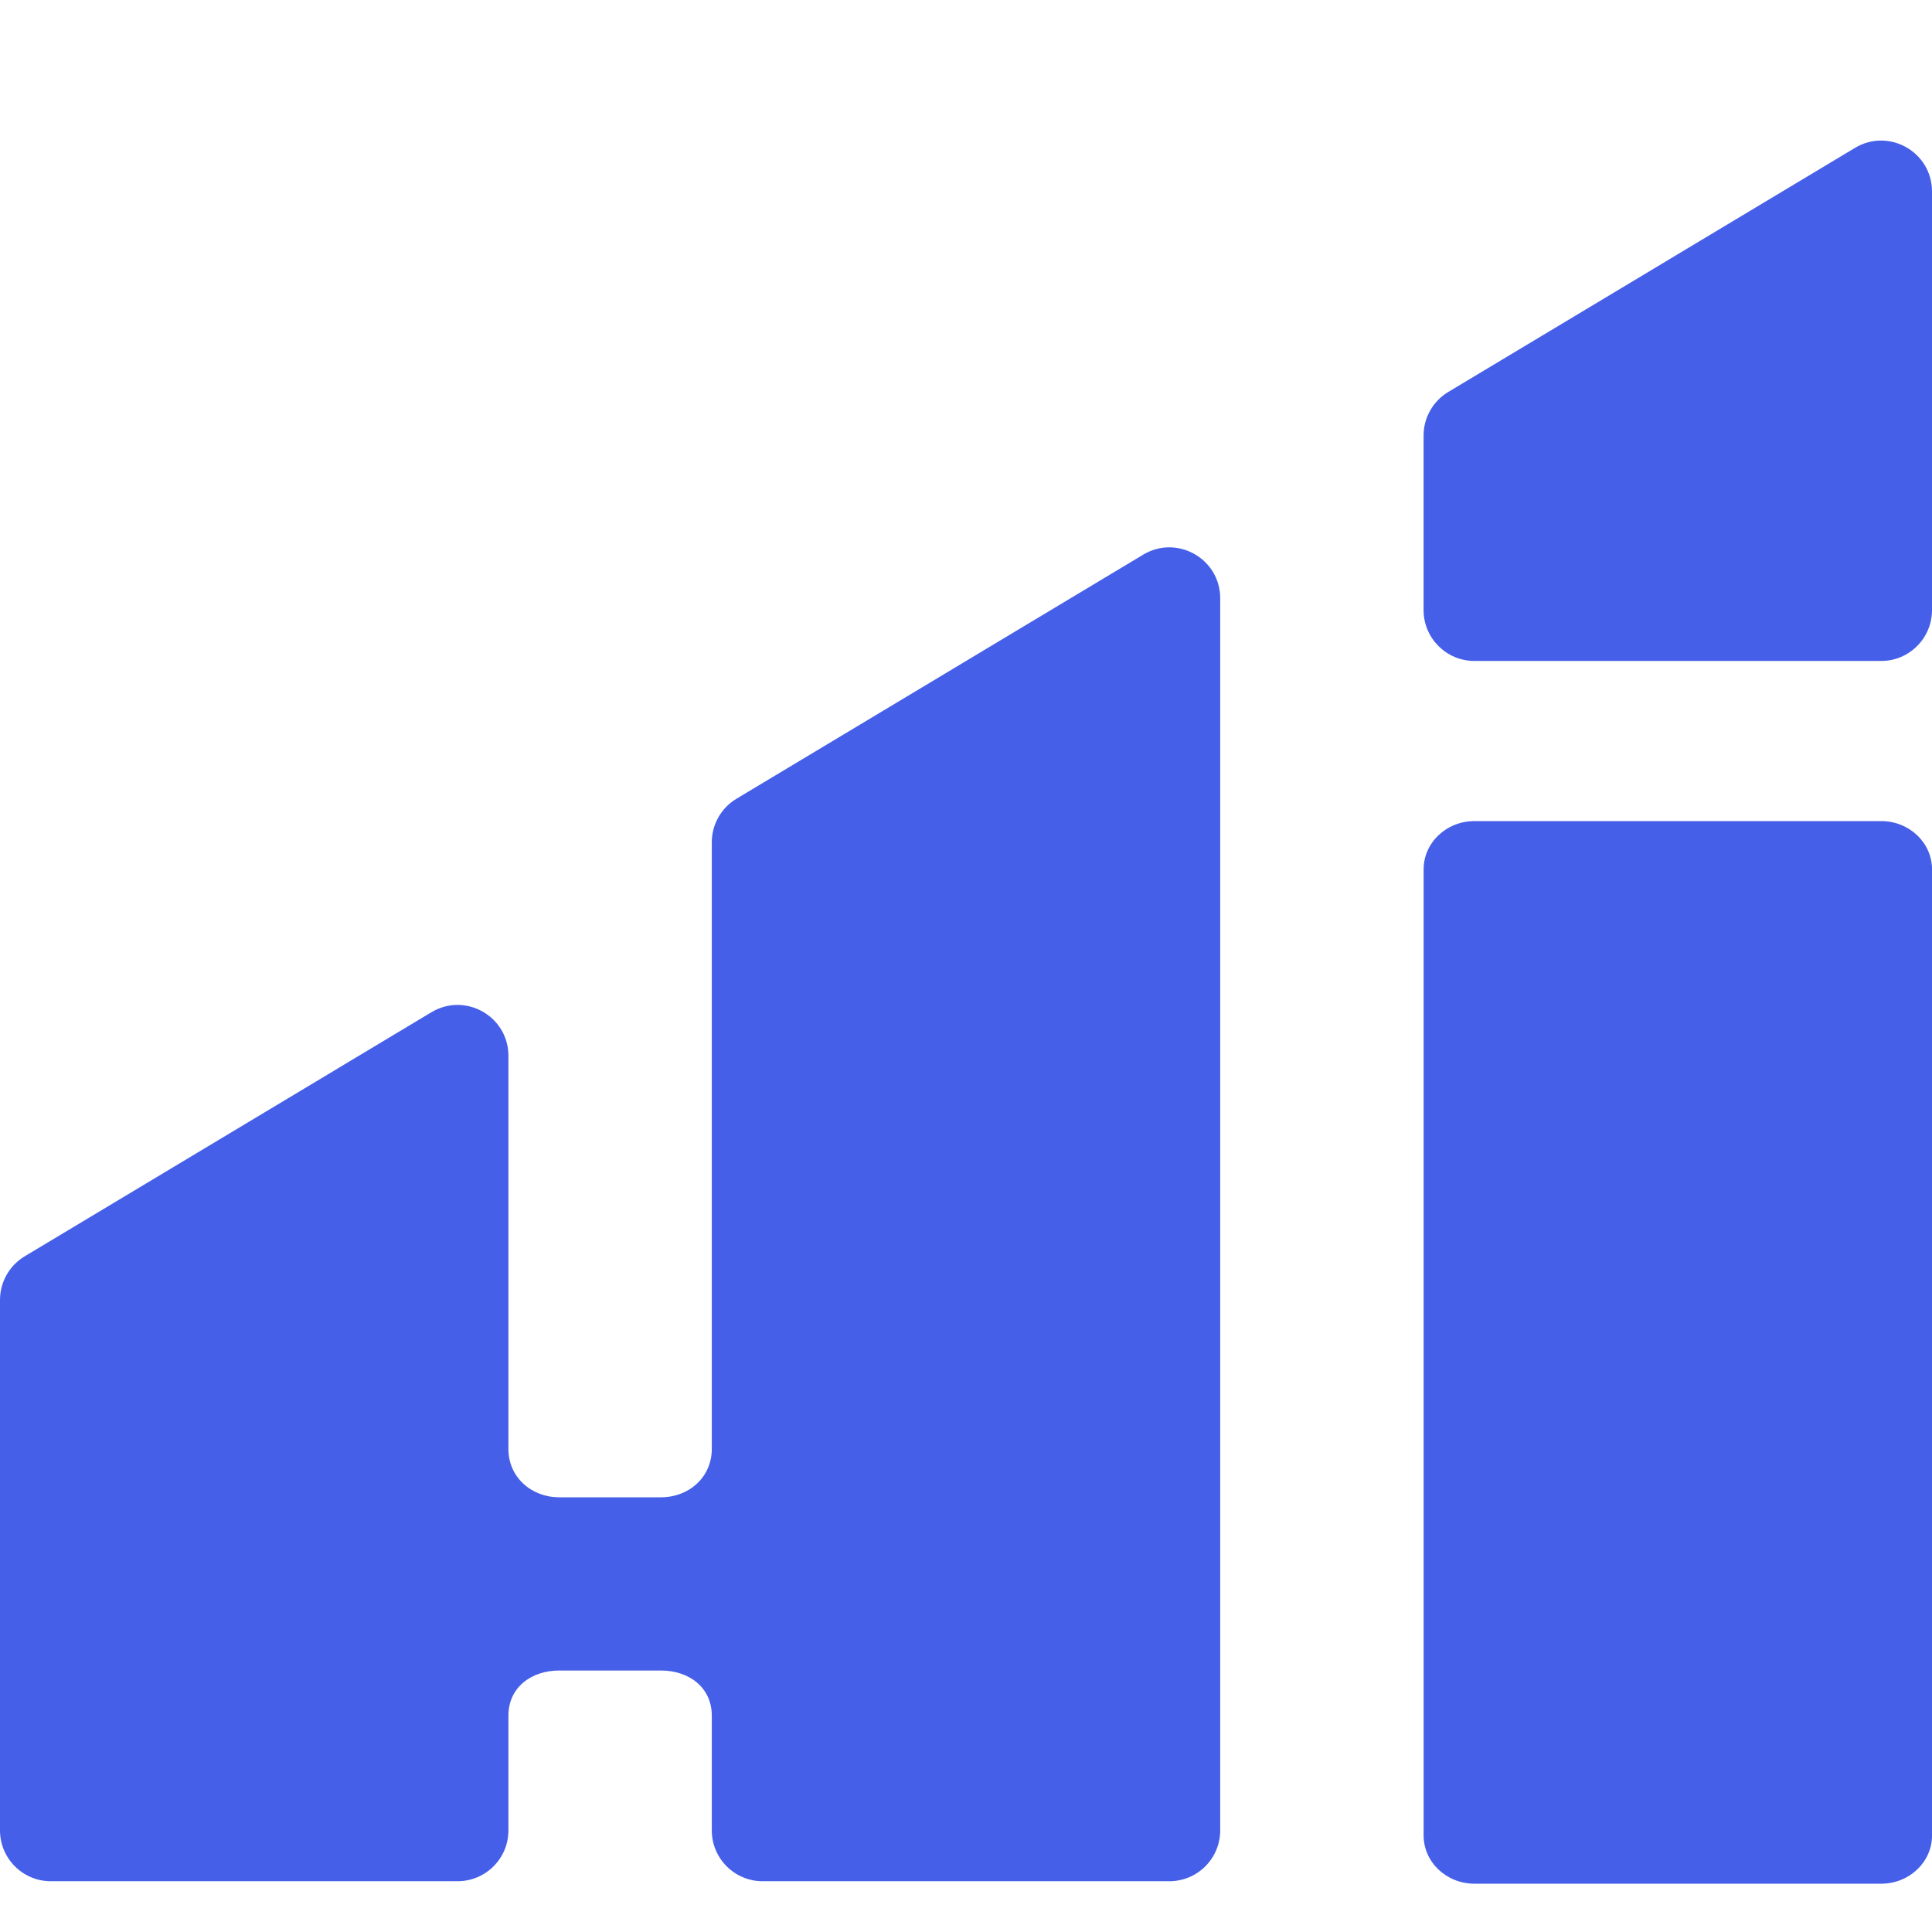
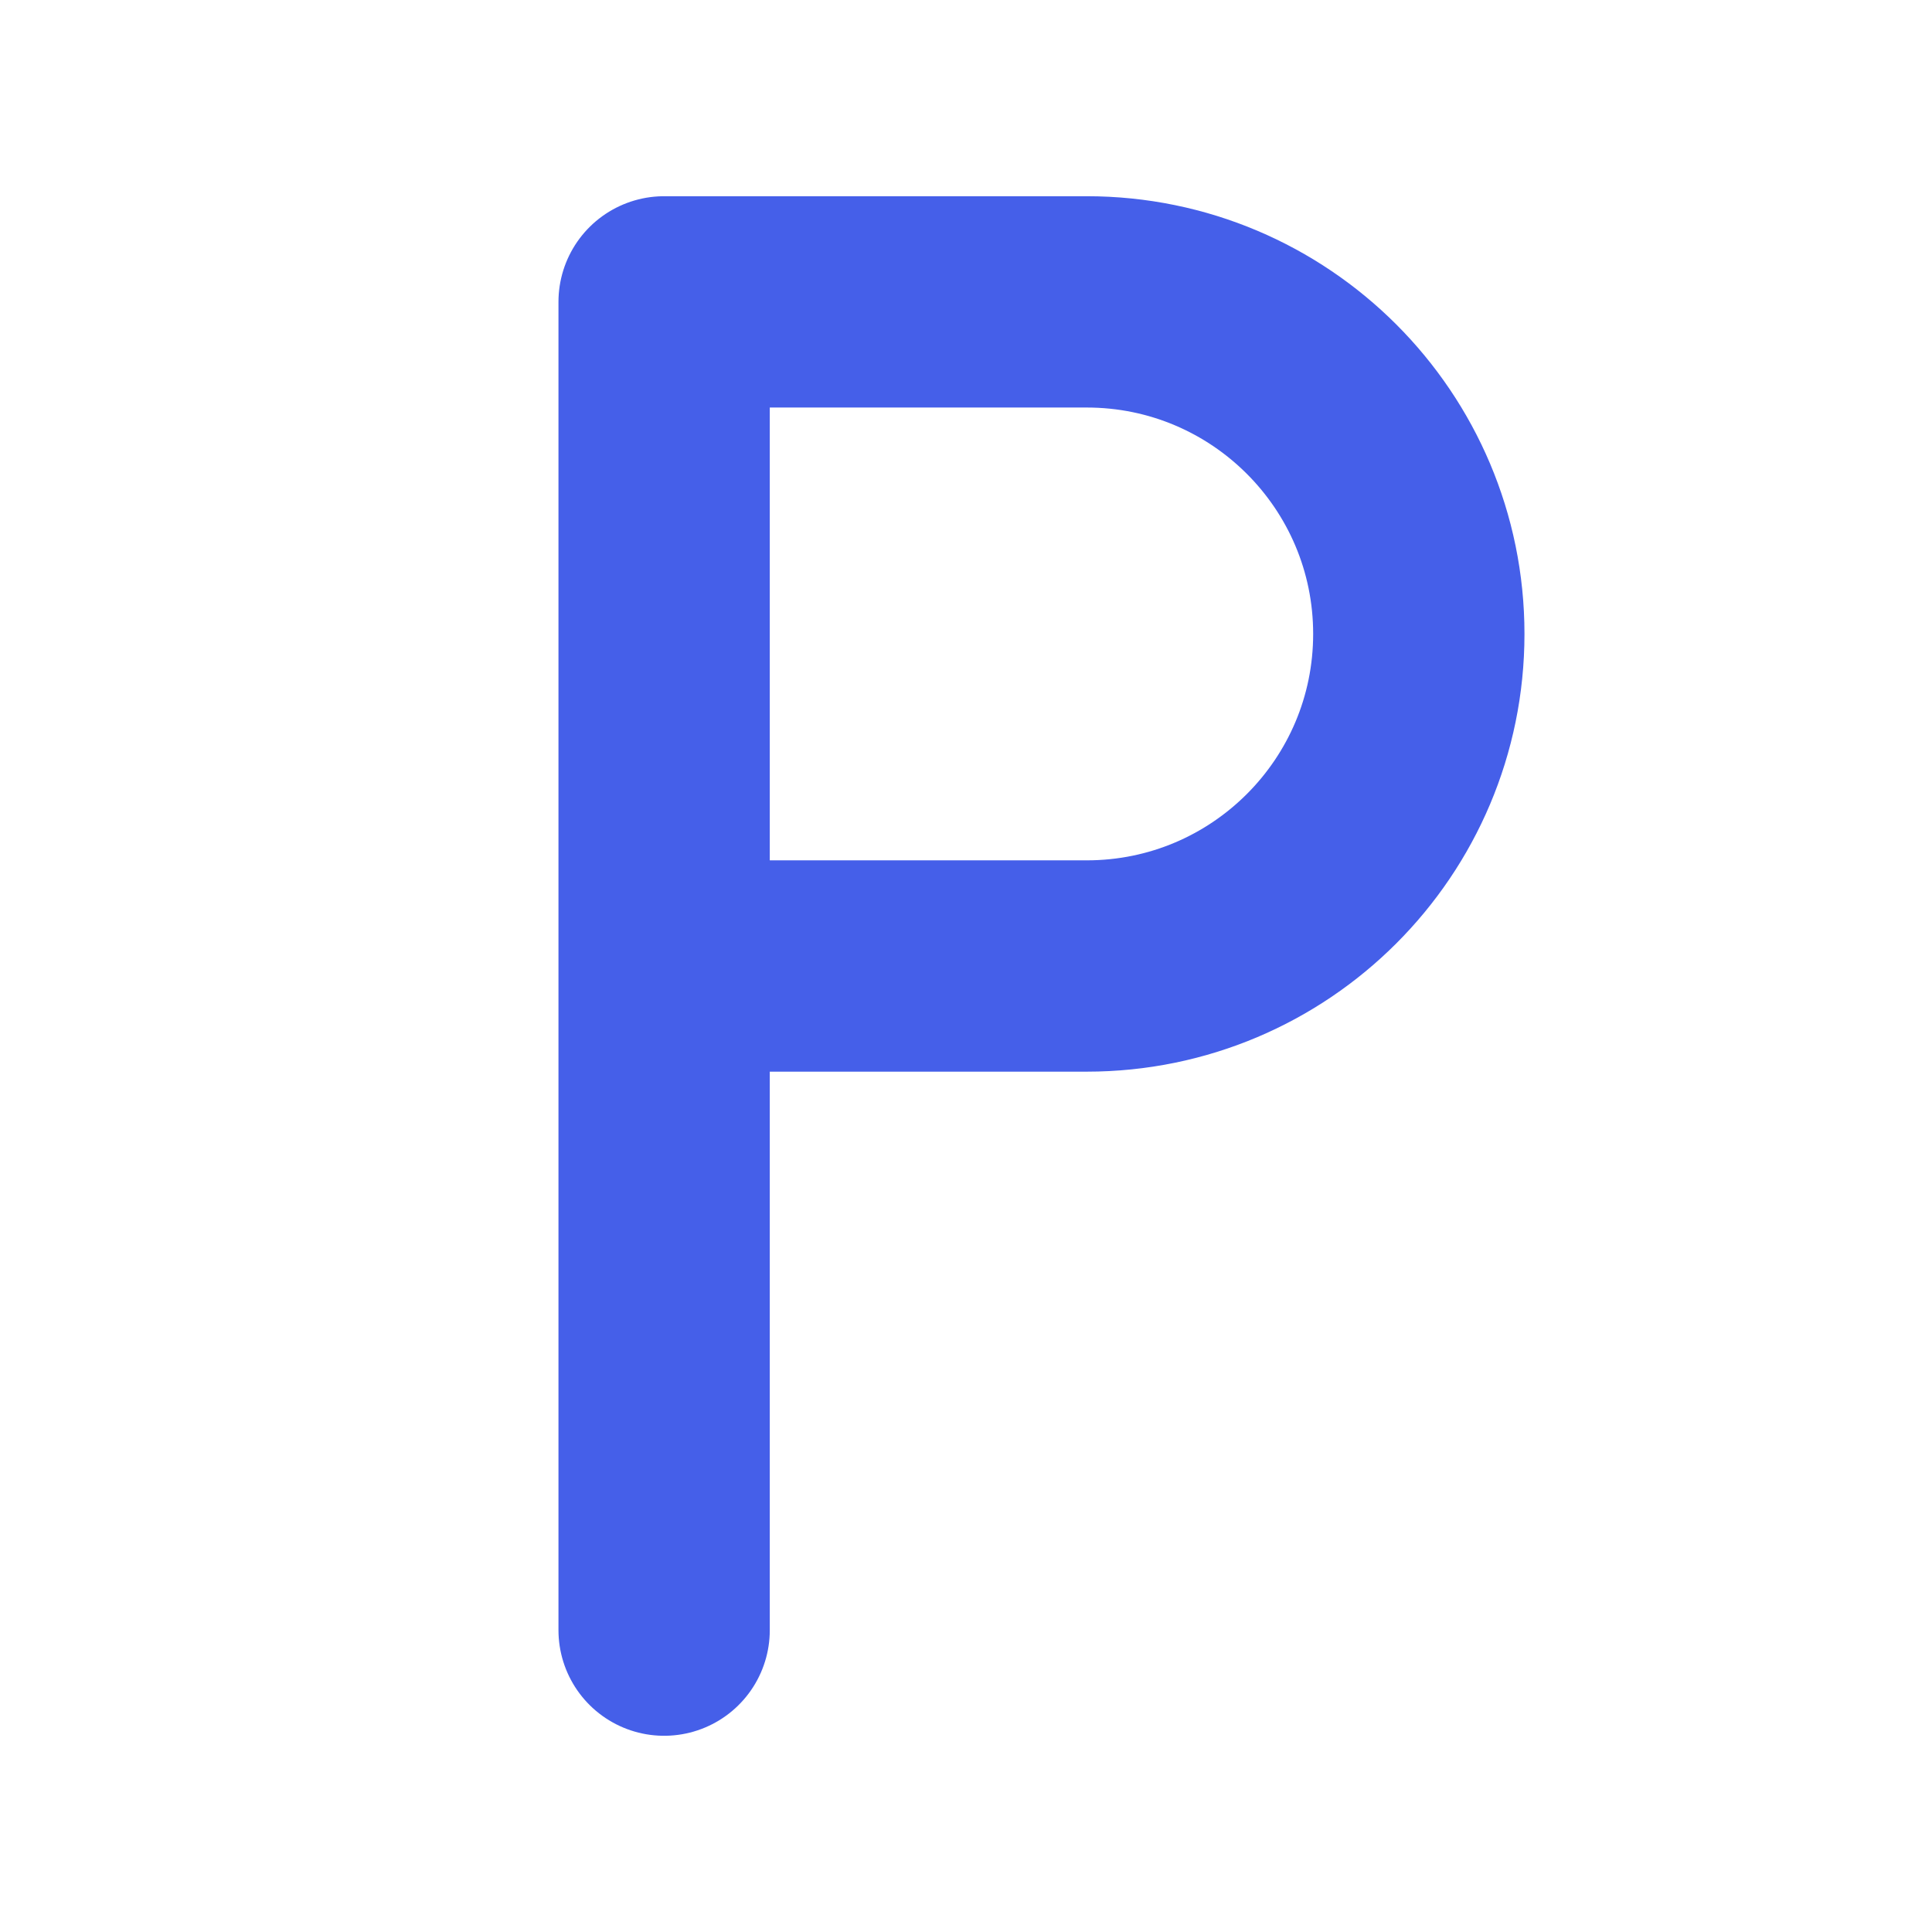
<svg xmlns="http://www.w3.org/2000/svg" width="64" height="64" viewBox="0 0 64 64" fill="none">
-   <g clip-path="url(#clip0_408_56)">
-     <path d="M47.158 14.428C47.158 13.837 47.468 13.289 47.976 12.984L61.449 4.899C62.572 4.225 64 5.034 64 6.343V20.21C64 21.14 63.246 21.895 62.316 21.895H48.842C47.912 21.895 47.158 21.14 47.158 20.21V14.428Z" fill="#455FE9" />
-     <path fill-rule="evenodd" clip-rule="evenodd" d="M24.397 26.459C23.889 26.764 23.579 27.312 23.579 27.903V43.792L23.579 45.475L23.579 45.476L23.579 48C23.579 48.93 22.825 49.6 21.895 49.6H18.526C17.596 49.6 16.842 48.93 16.842 48V45.475V34.976C16.842 33.667 15.414 32.858 14.291 33.532L0.818 41.617C0.31 41.922 0 42.47 0 43.062V60.634C0 61.564 0.754 62.318 1.684 62.318H15.158C16.088 62.318 16.842 61.564 16.842 60.634V58.949V56.831C16.842 55.901 17.596 55.338 18.526 55.338H21.895C22.825 55.338 23.579 55.901 23.579 56.831V58.949L23.579 60.634C23.579 61.564 24.333 62.318 25.263 62.318H38.737C39.667 62.318 40.421 61.564 40.421 60.634V45.476V43.792V19.818C40.421 18.509 38.993 17.7 37.87 18.374L24.397 26.459Z" fill="#455FE9" />
-     <path d="M47.159 28.8V60.8C47.159 61.684 47.913 62.4 48.843 62.4H62.317C63.247 62.4 64.001 61.684 64.001 60.8V28.8C64.001 27.916 63.247 27.2 62.317 27.2H48.843C47.913 27.2 47.159 27.916 47.159 28.8Z" fill="#455FE9" />
-   </g>
-   <defs>
- 
- </defs>
+   <path d="M22 54 V10 H36 A11 11 0 0 1 36 32 H22" stroke="#455FE9" stroke-width="7" stroke-linecap="round" stroke-linejoin="round" />
</svg>
